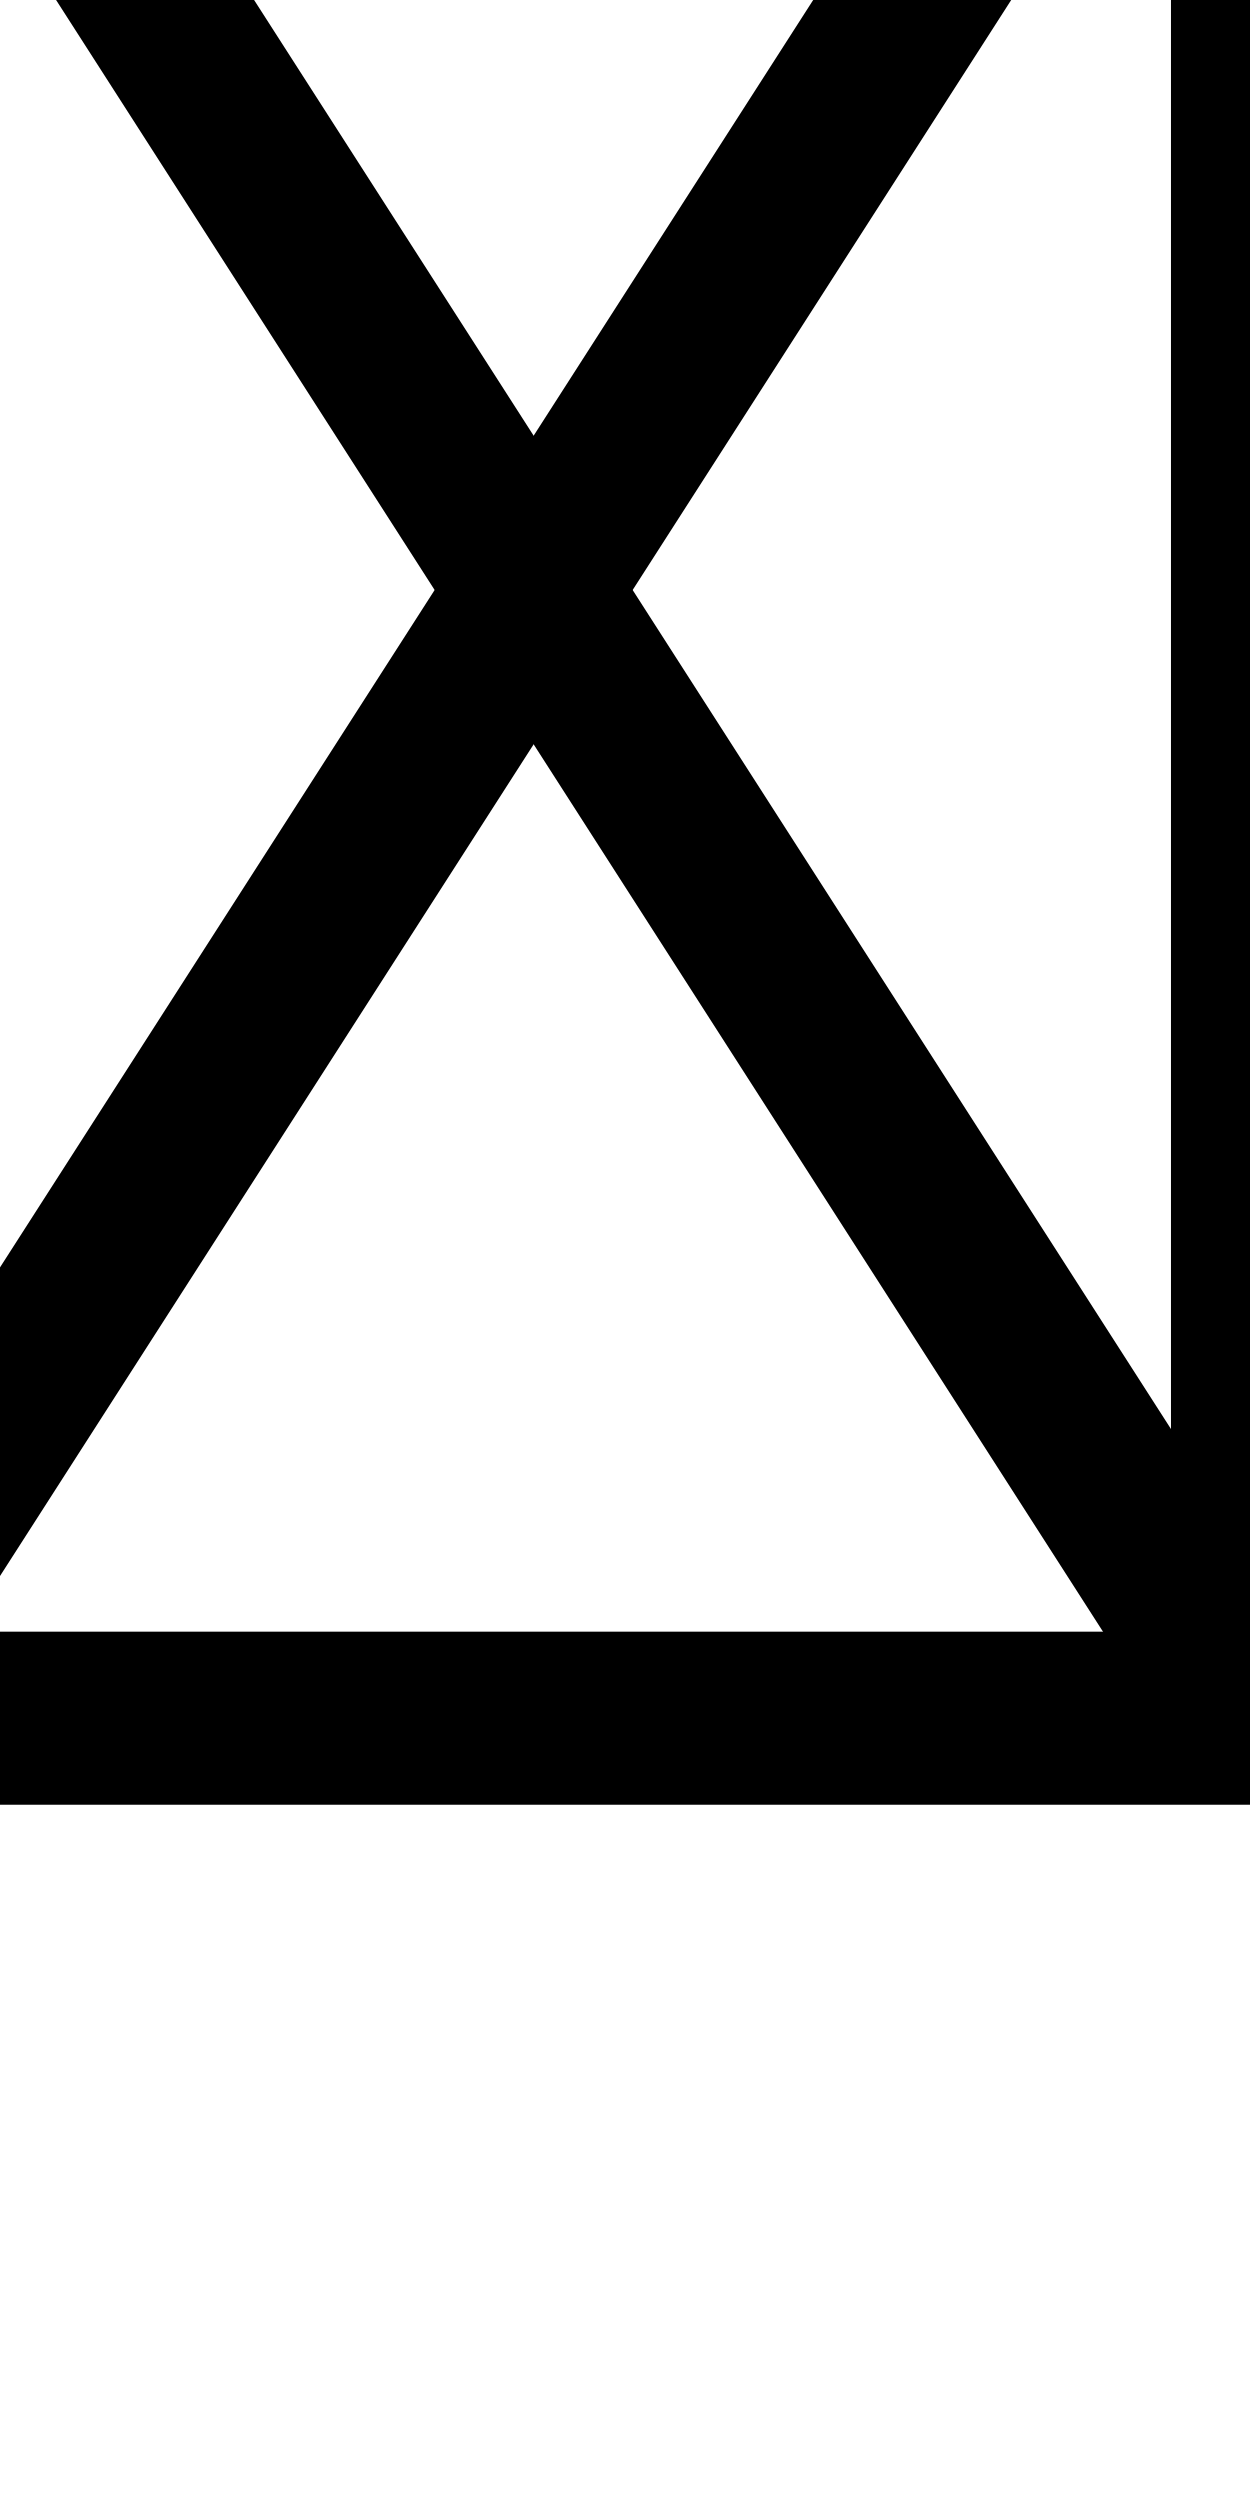
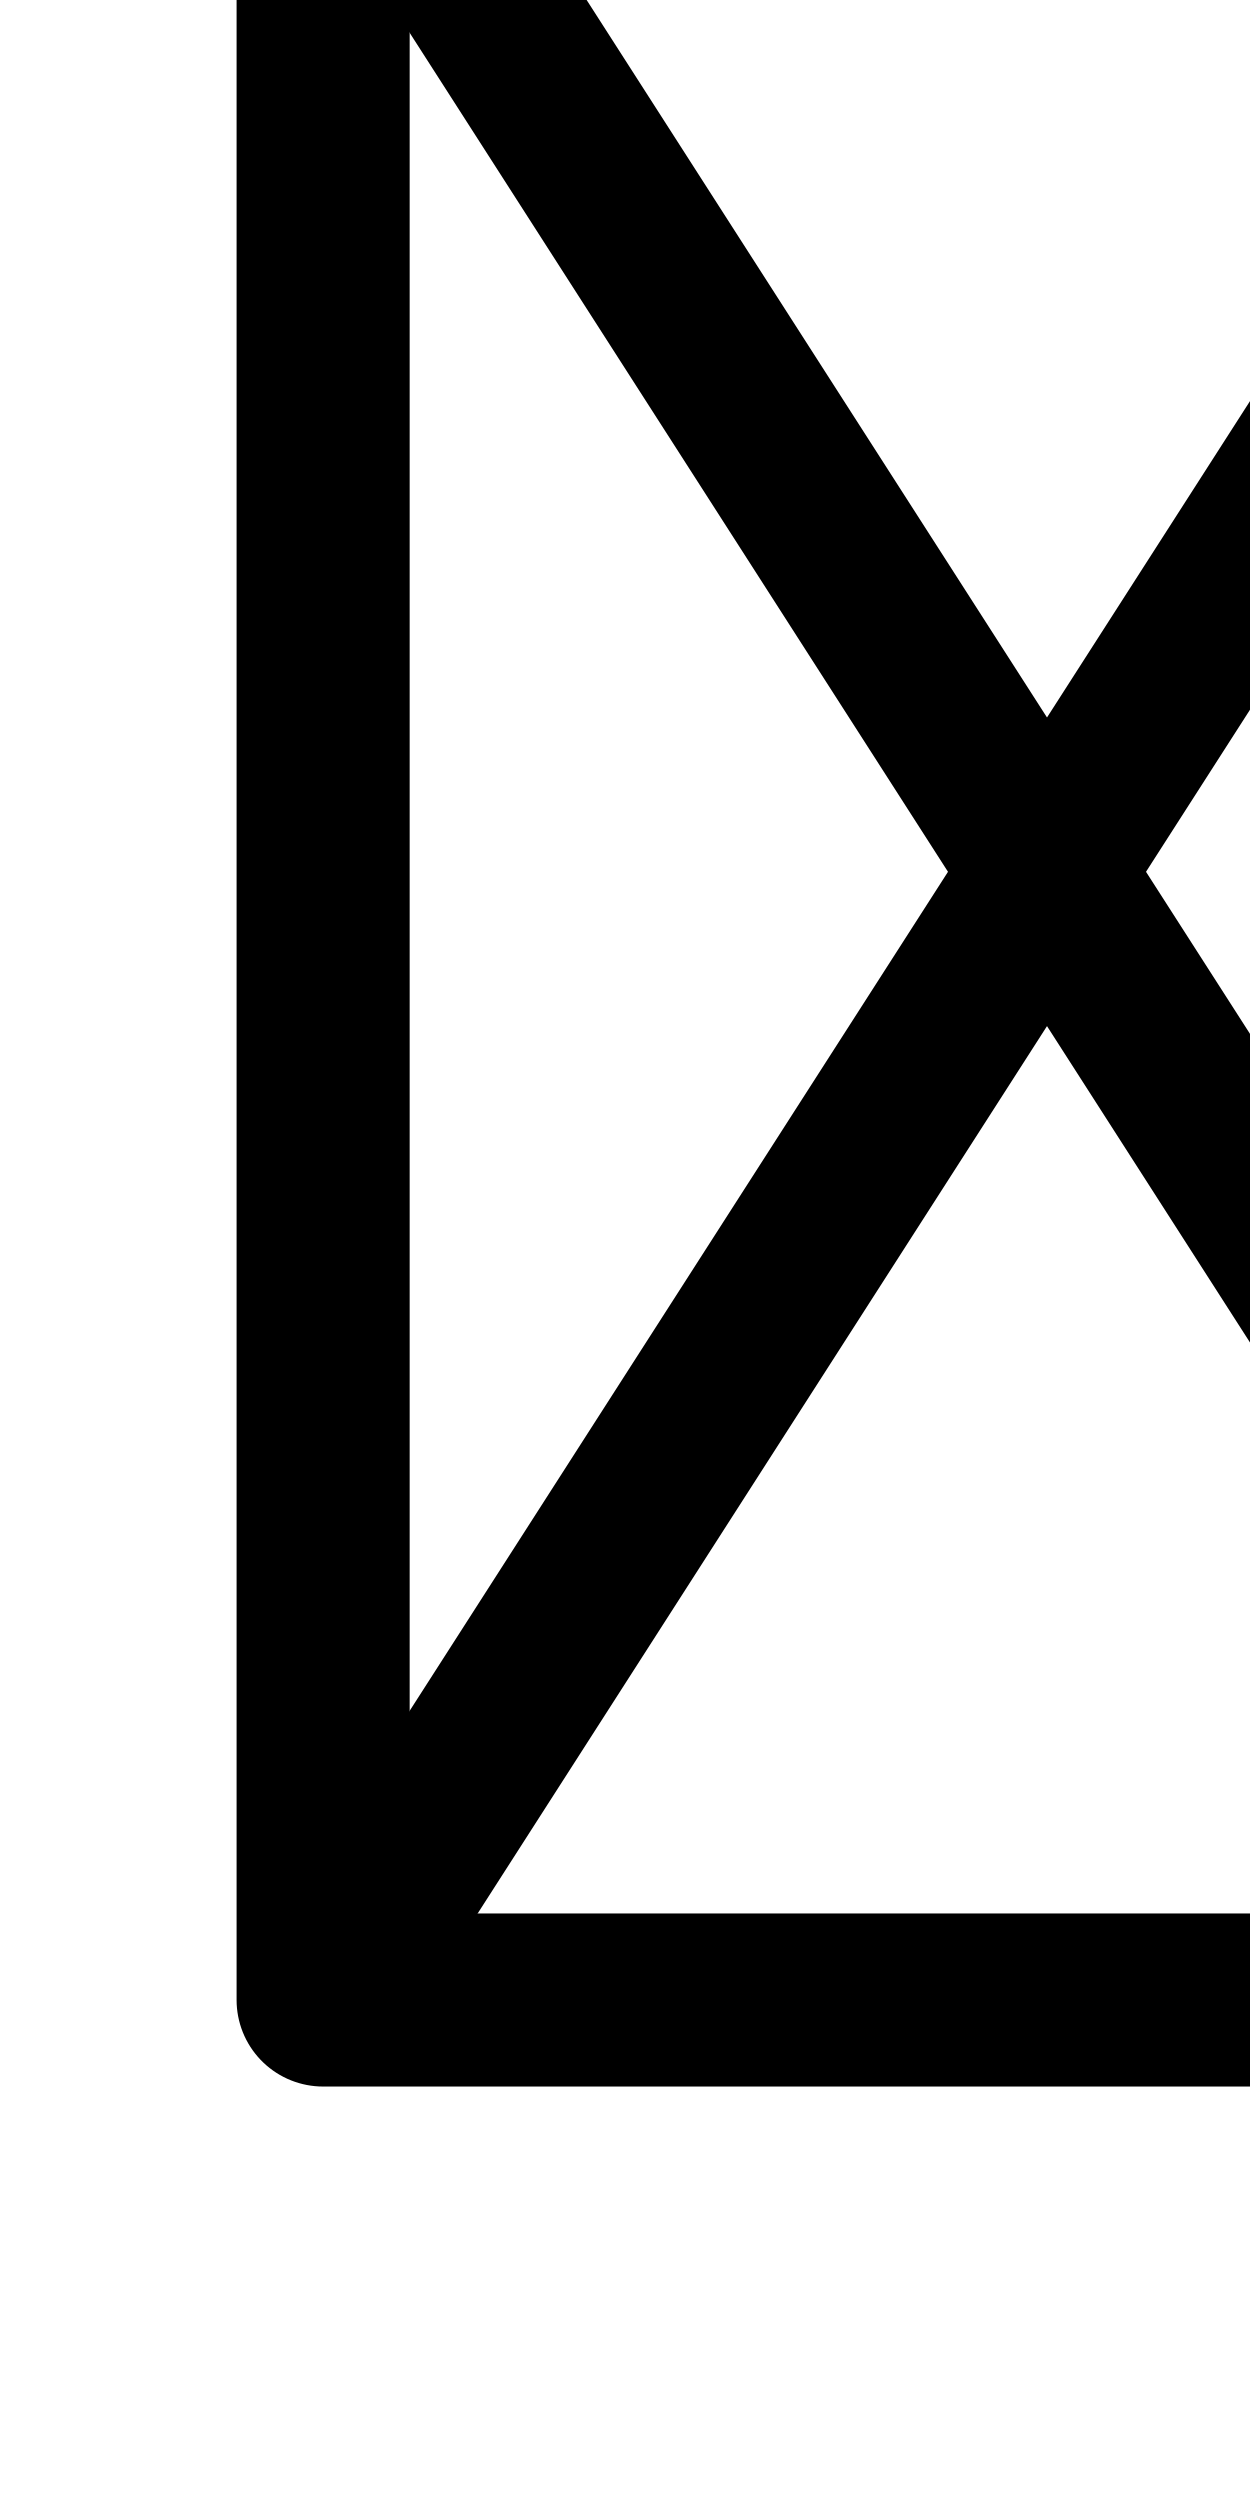
<svg xmlns="http://www.w3.org/2000/svg" version="1.1" viewBox="-10 0 500 1000" id="svg2" width="500" height="1000">
  <defs id="defs10" />
  <g id="g4720" transform="matrix(1.0663,0,0,-1.0663,68.33568,1499.684)" style="opacity:0.451" />
  <g transform="matrix(1,0,0,-1,0,1418)" id="g4" />
-   <path style="fill:none;fill-rule:evenodd;stroke:#000000;stroke-width:69.231;stroke-linecap:butt;stroke-linejoin:round;stroke-miterlimit:4;stroke-dasharray:none;stroke-opacity:1" d="M 493.005,-215.282 V 687.282 H -86.09 v -902.563 z" id="path4139" />
-   <path style="fill:none;fill-rule:evenodd;stroke:#000000;stroke-width:66.667;stroke-linecap:butt;stroke-linejoin:miter;stroke-miterlimit:4;stroke-dasharray:none;stroke-opacity:1" d="M -86.09,-215.282 493.005,687.282" id="path4141" />
-   <path style="fill:none;fill-rule:evenodd;stroke:#000000;stroke-width:66.667;stroke-linecap:butt;stroke-linejoin:miter;stroke-miterlimit:4;stroke-dasharray:none;stroke-opacity:1" d="M -86.09,687.282 493.005,-215.282" id="path4143" />
+   <g id="g4720-4" transform="matrix(1.0663,0,0,-1.0663,136.9952,1604.197)" style="opacity:0.451" />
+   <g transform="matrix(1,0,0,-1,68.65956,1522.513)" id="g4-5" />
+   <g id="g4720-8" transform="matrix(1.0663,0,0,-1.0663,273.677,1612.402)" style="opacity:0.451" />
+   <g transform="matrix(1,0,0,-1,205.3414,1530.718)" id="g4-4" />
+   <path style="fill:none;fill-rule:evenodd;stroke:#000000;stroke-width:69.231;stroke-linecap:butt;stroke-linejoin:round;stroke-miterlimit:4;stroke-dasharray:none;stroke-opacity:1" d="M 698.347,-102.563 V 800 H 119.251 v -902.563 z" id="path4139" />
+   <path style="fill:none;fill-rule:evenodd;stroke:#000000;stroke-width:66.667;stroke-linecap:butt;stroke-linejoin:miter;stroke-miterlimit:4;stroke-dasharray:none;stroke-opacity:1" d="M 119.251,-102.563 698.347,800" id="path4141" />
+   <path style="fill:none;fill-rule:evenodd;stroke:#000000;stroke-width:66.667;stroke-linecap:butt;stroke-linejoin:miter;stroke-miterlimit:4;stroke-dasharray:none;stroke-opacity:1" d="M 119.251,800 698.347,-102.563" id="path4143" />
</svg>
